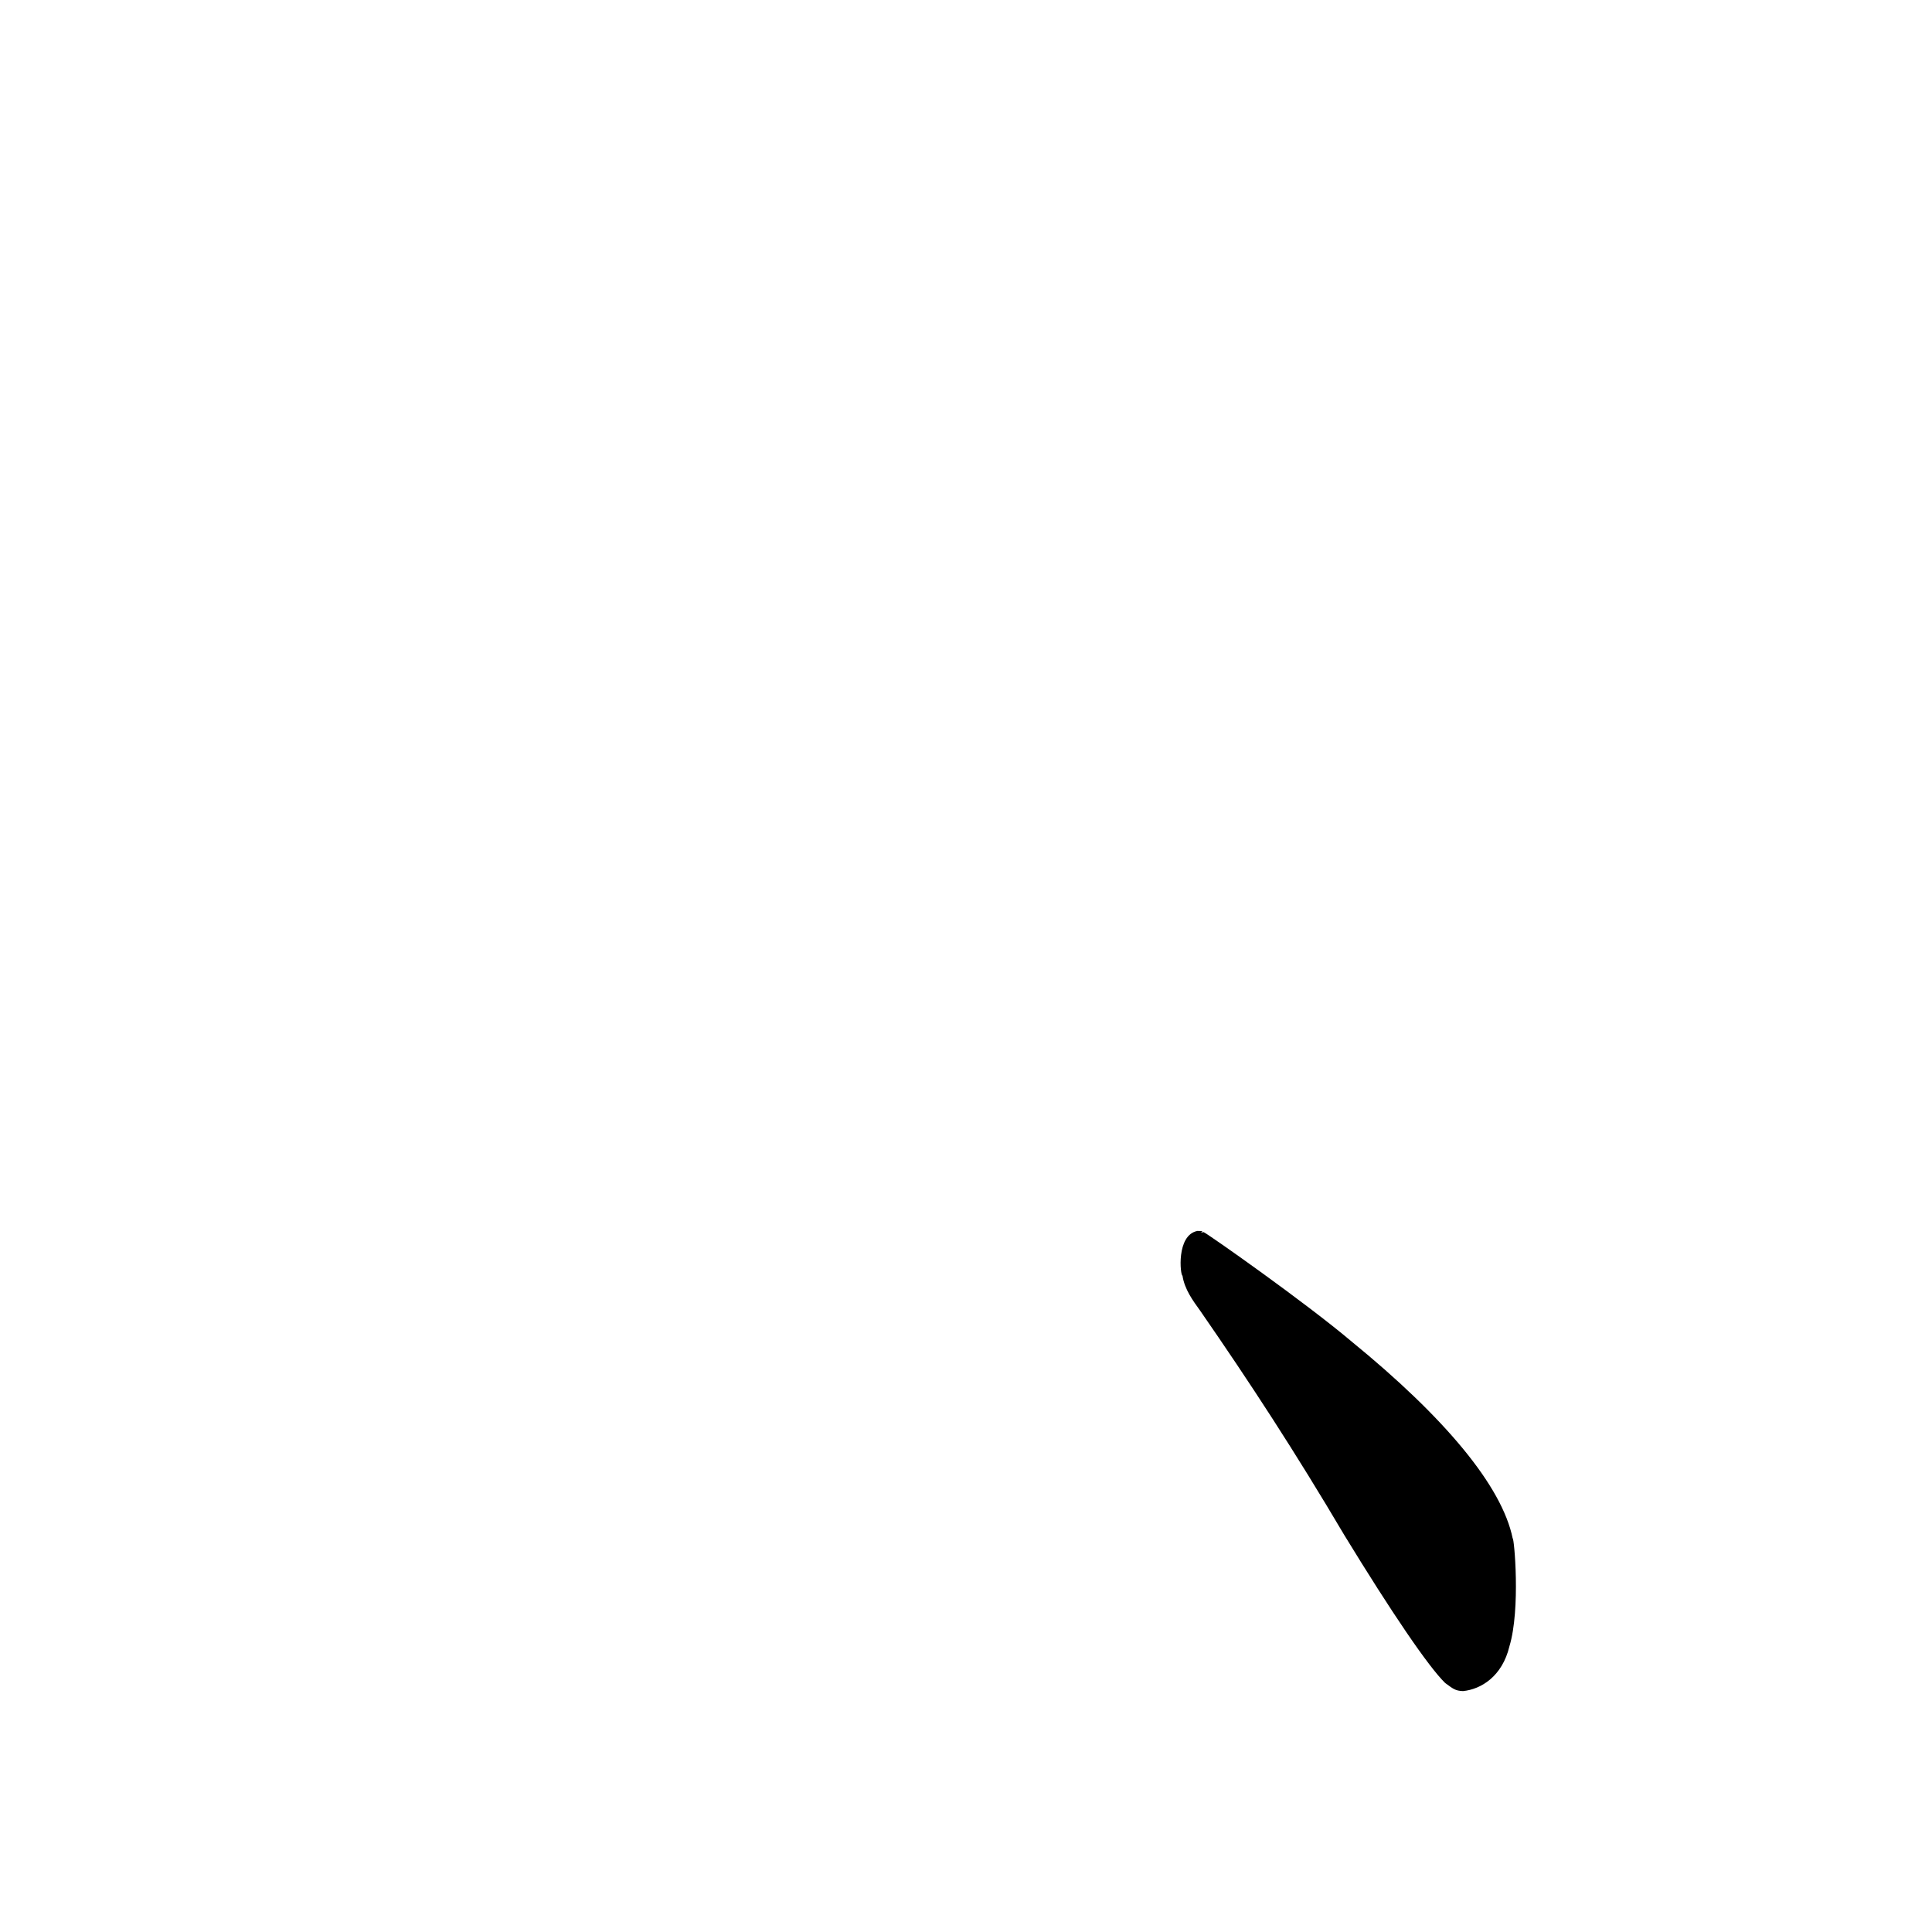
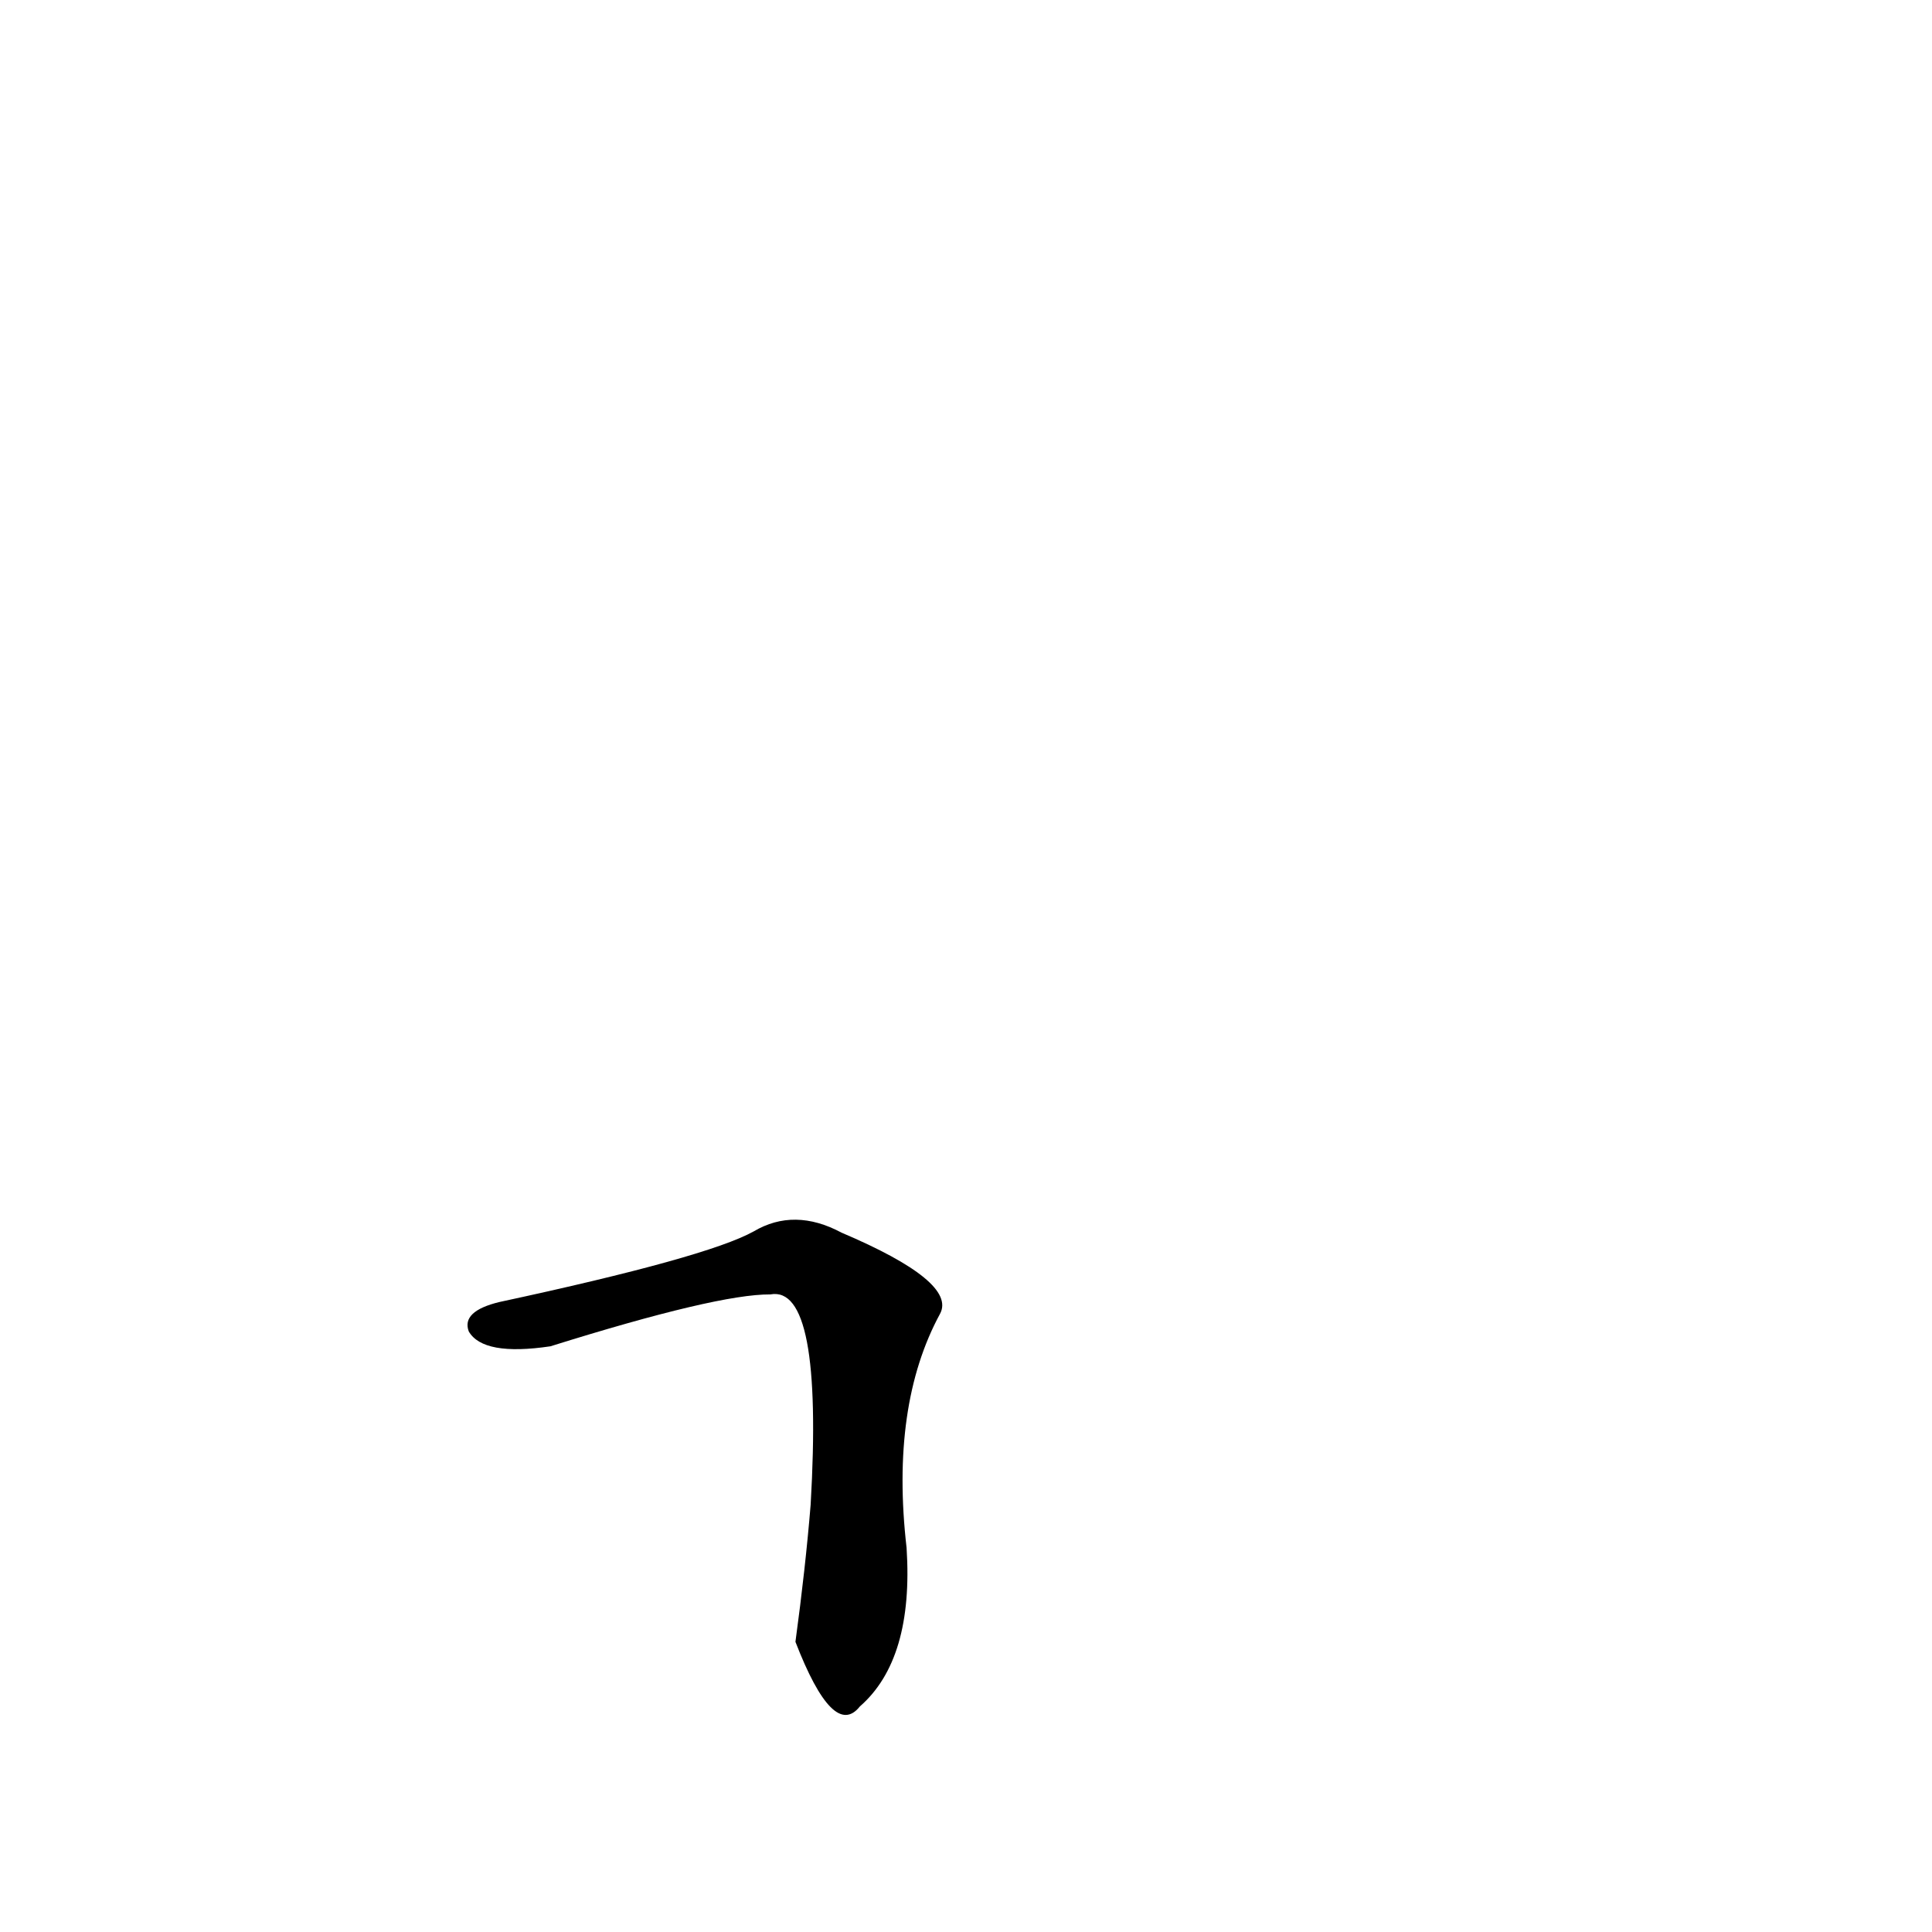
<svg xmlns="http://www.w3.org/2000/svg" height="1024" version="1.1" width="1024">
  <defs />
  <g>
-     <path d="M 634.681 652.417 C 623.264 654.597 625.603 676.196 626.738 676.108 C 627.814 683.351 632.342 689.482 636.051 694.605 C 662.456 732.742 686.488 769.589 712.529 813.667 C 737.745 854.931 757.192 883.497 765.956 892.011 C 769.992 894.929 771.222 896.192 775.435 896.313 C 784.96 895.362 796.22 888.566 800.033 872.554 C 806.018 852.791 802.517 814.766 801.754 815.395 C 796.106 787.66 765.768 751.343 716.593 711.215 C 691.969 690.369 640.877 654.471 637.987 653.058 C 633.409 653.899 640.788 652.371 634.681 652.417" fill="rgb(0, 0, 0)" opacity="0.999" stroke-width="1.0" />
+     <path d="M 399.439 652.688 Q 374.594 666.459 264.706 690.094 Q 244.42 694.989 248.459 705.689 Q 256.118 718.866 291.729 713.568 Q 380.219 685.862 408.311 686.067 Q 436.428 680.833 429.662 797.473 Q 426.909 831.112 421.6 870.205 Q 441.686 922.151 455.745 904.458 Q 484.314 879.529 480.509 820.41 Q 471.842 744.957 498.253 696.312 Q 507.28 679.372 446.046 653.336 Q 420.998 639.928 399.439 652.688" fill="rgb(0, 0, 0)" opacity="1.0" stroke-width="1.0" />
  </g>
</svg>
